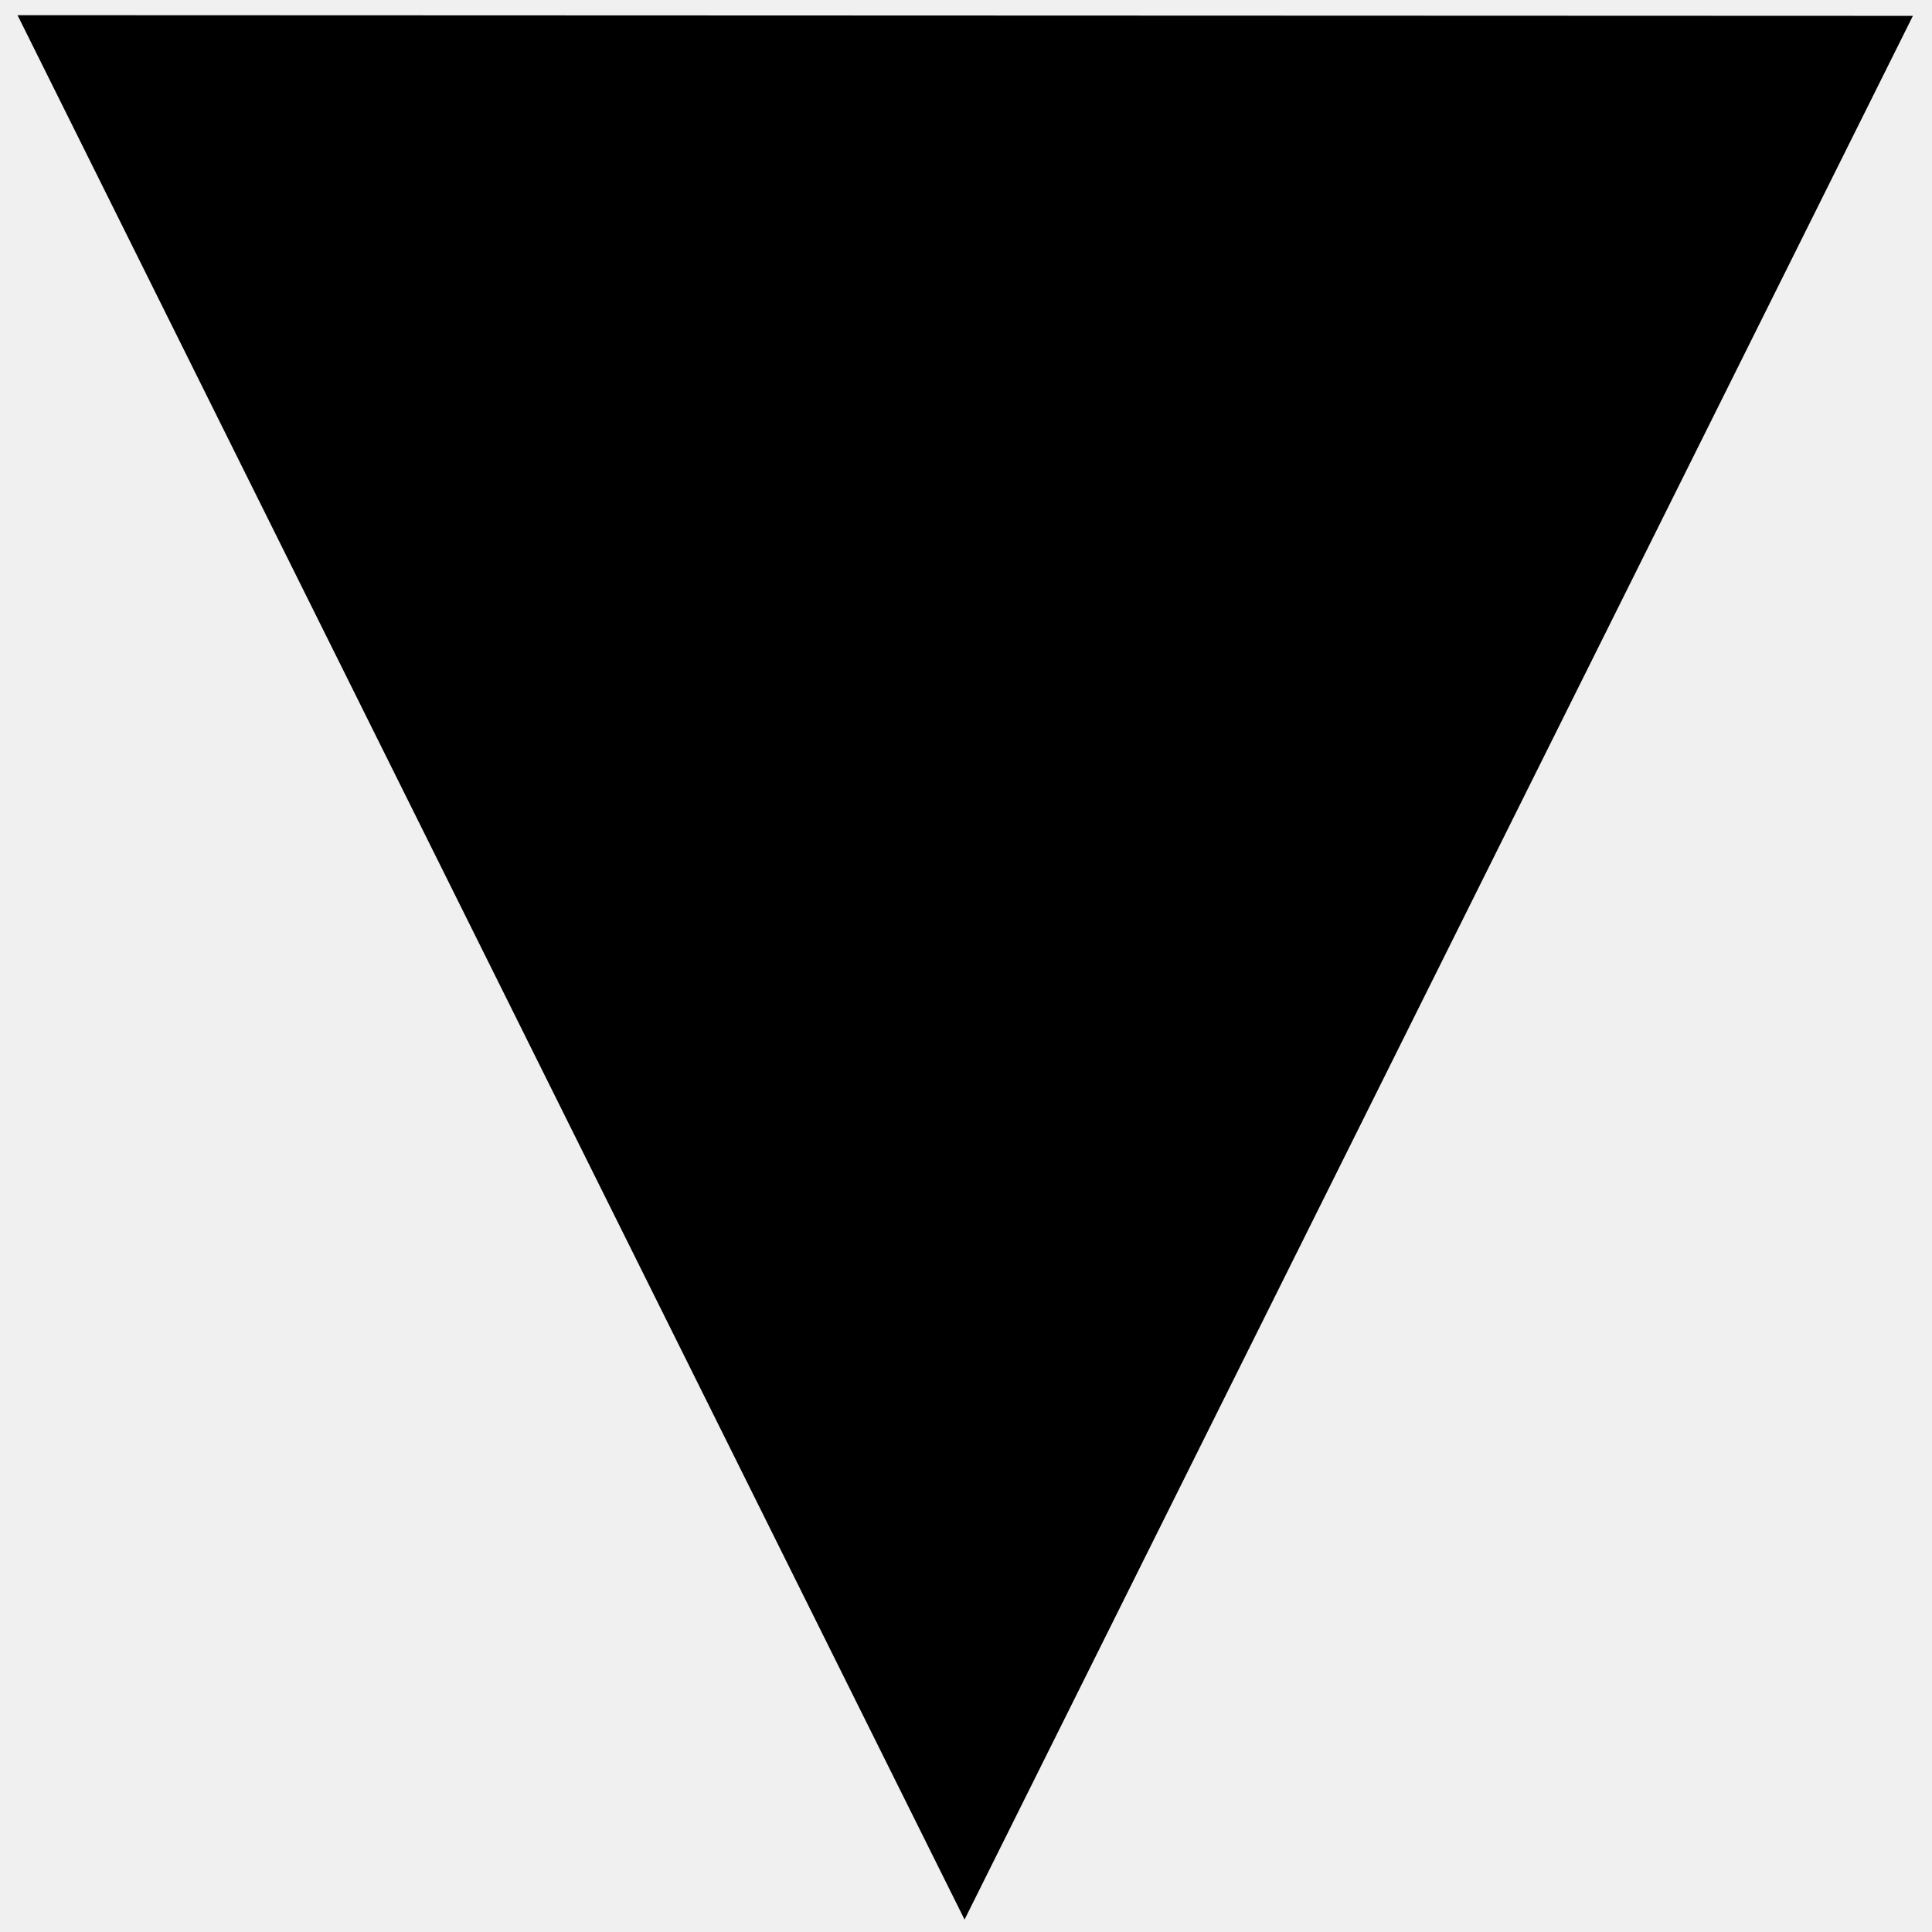
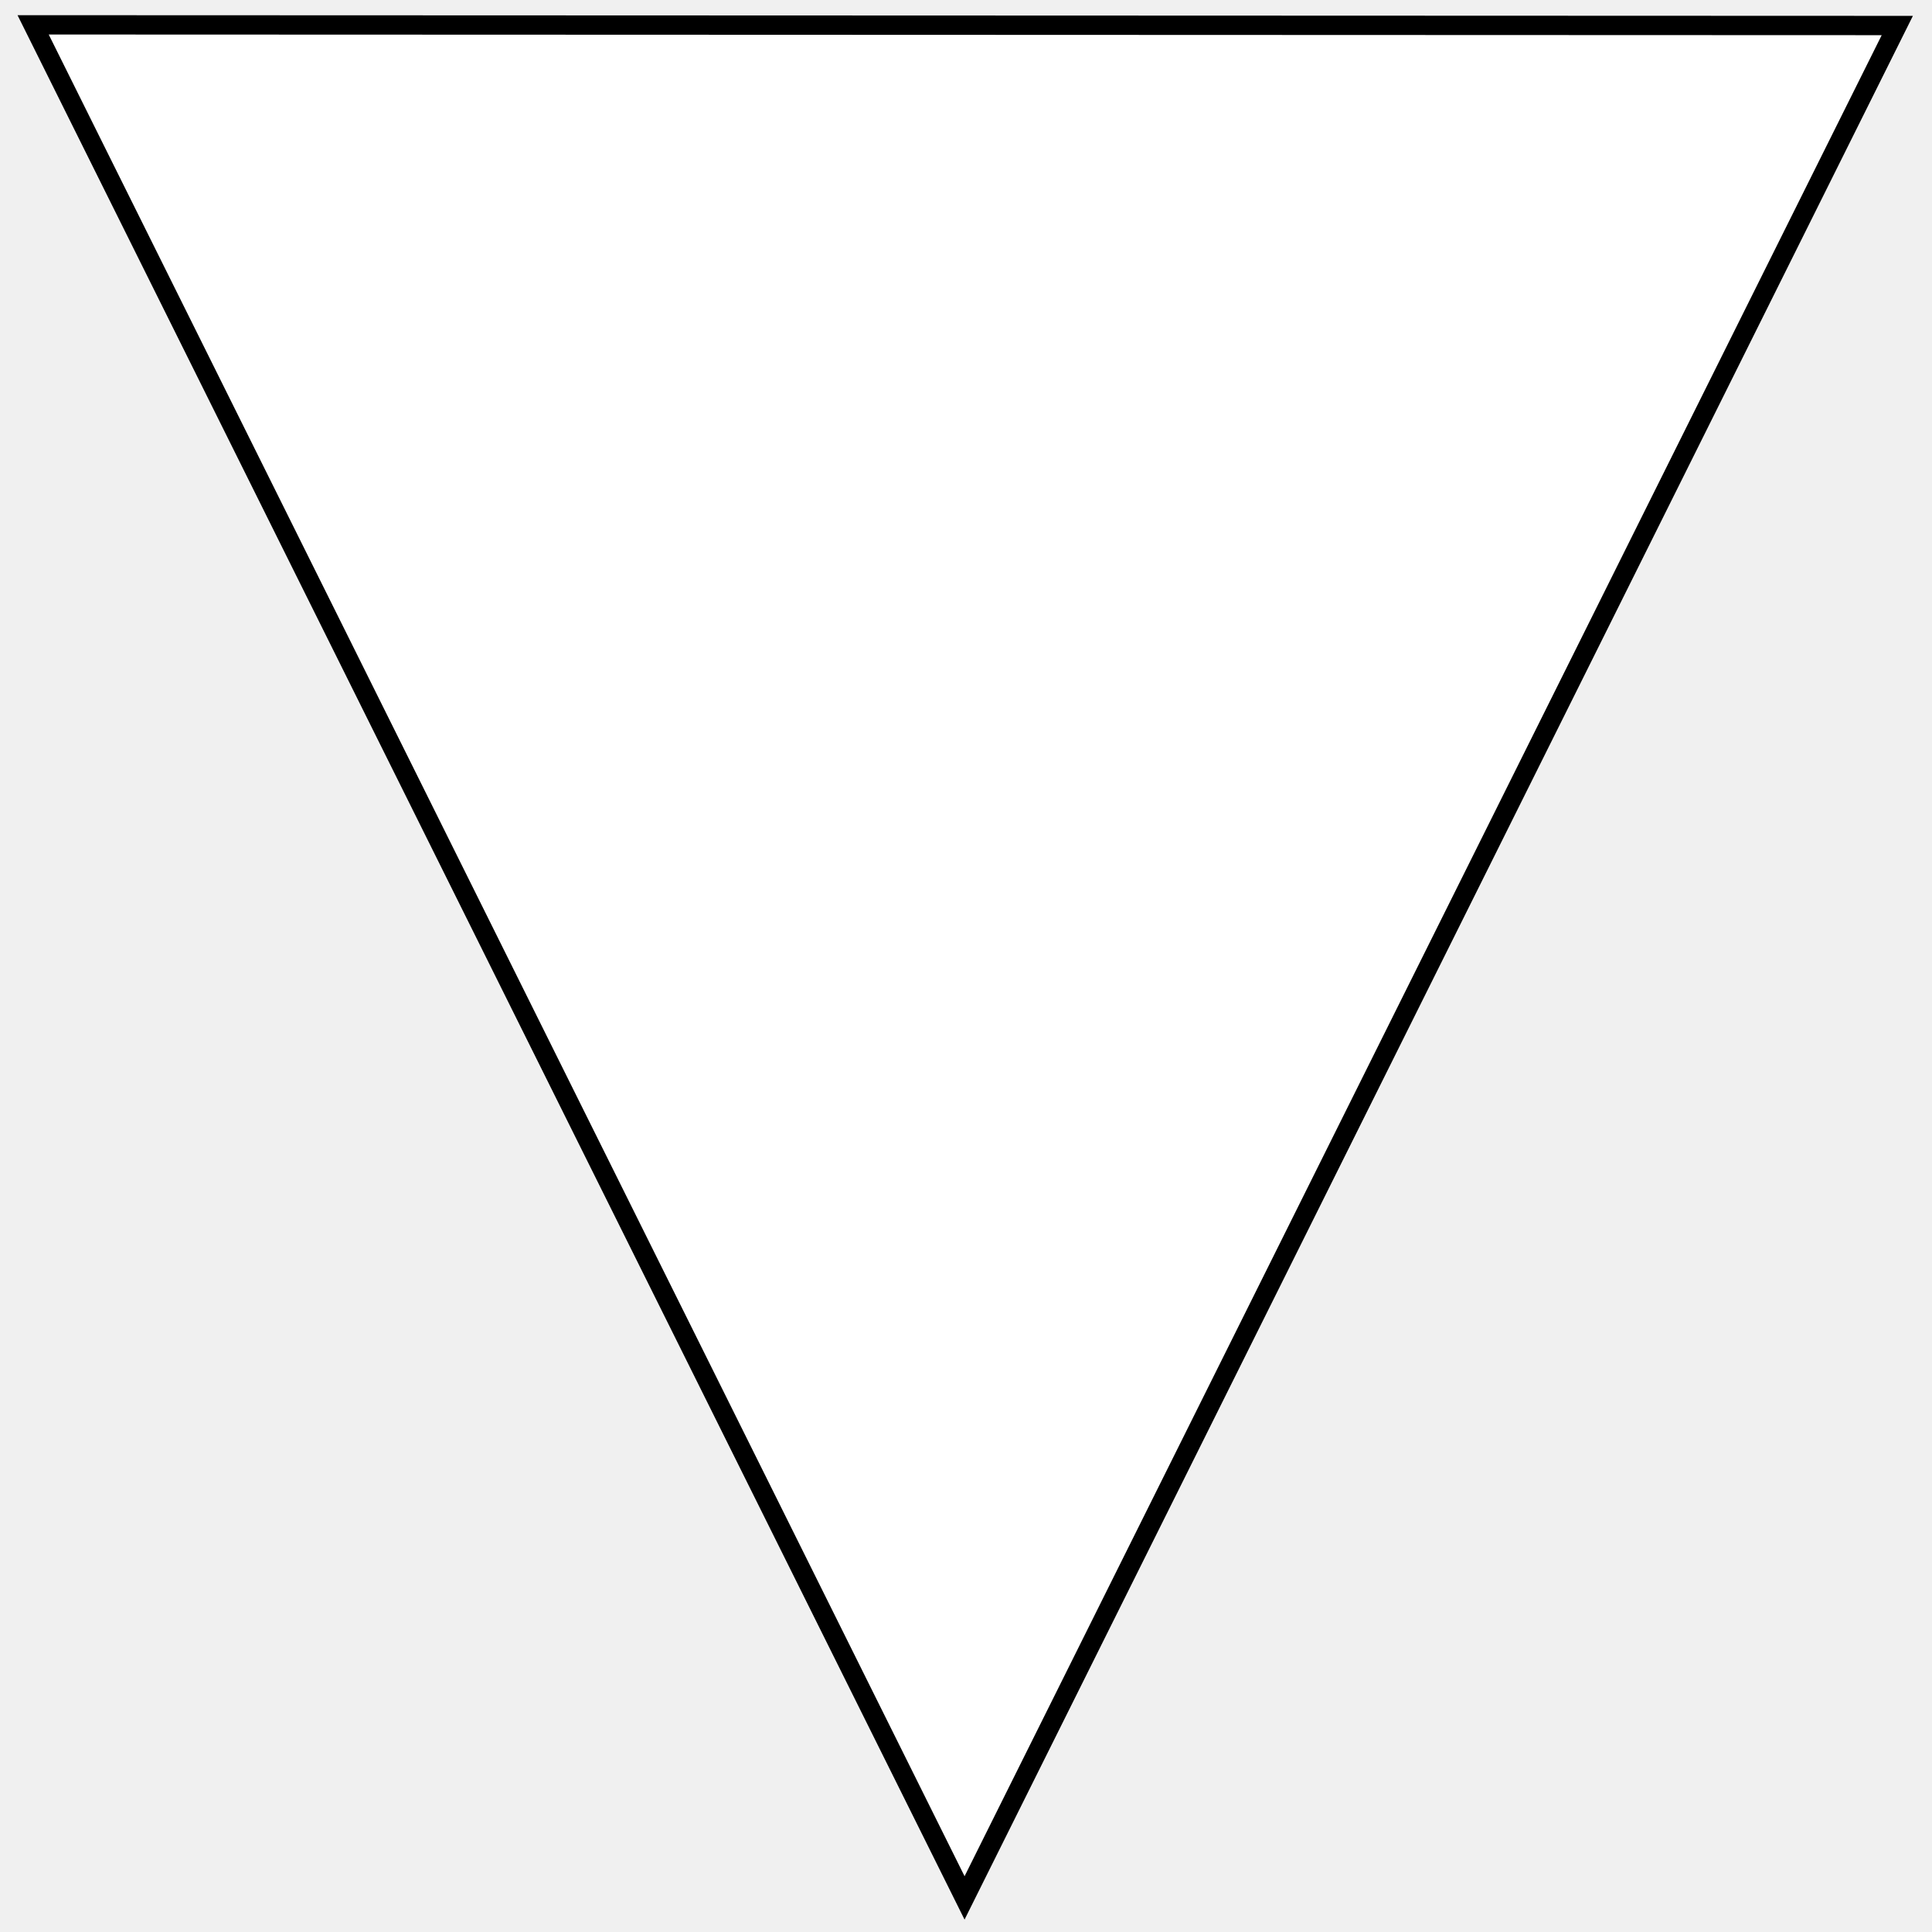
- <svg xmlns="http://www.w3.org/2000/svg" width="100%" height="100%" viewBox="0 0 400 400" preserveAspectRatio="none meet">
+ <svg xmlns="http://www.w3.org/2000/svg" width="100%" height="100%" viewBox="0 0 400 400" preserveAspectRatio="none meet" fill="#FFFFFF">
  <defs>
    <path stroke="black" fill="none" style="vector-effect: non-scaling-stroke; stroke-width: 1px;" />
    <polygon stroke="black" fill="none" style="vector-effect: non-scaling-stroke; stroke-width: 1px;" />
  </defs>
  <rect x="0" y="0" width="400" height="400" style="fill: none; stroke: none;" />
  <path d="M 4 0 v -1.5 a 2 2 0 0 0 -2 -2 h -4 a 2 2 0 0 0 -2 2 v 3 a 2 2 0 0 0 2 2 h 4 a 2 2 0 0 0 2 -2 Z" stroke="black" style="vector-effect: non-scaling-stroke; stroke-width: 1px;" fill="none" transform="matrix(0 0 0 0 19.1465 17.9931)" />
  <path d="M 0 -3.464 l -4 6.928 h 8 Z" stroke="black" style="vector-effect: non-scaling-stroke; stroke-width: 4px;" transform="matrix(-48.2446 -0.0173294 0.0195241 -55.9651 199.769 199.077)" />
</svg>
